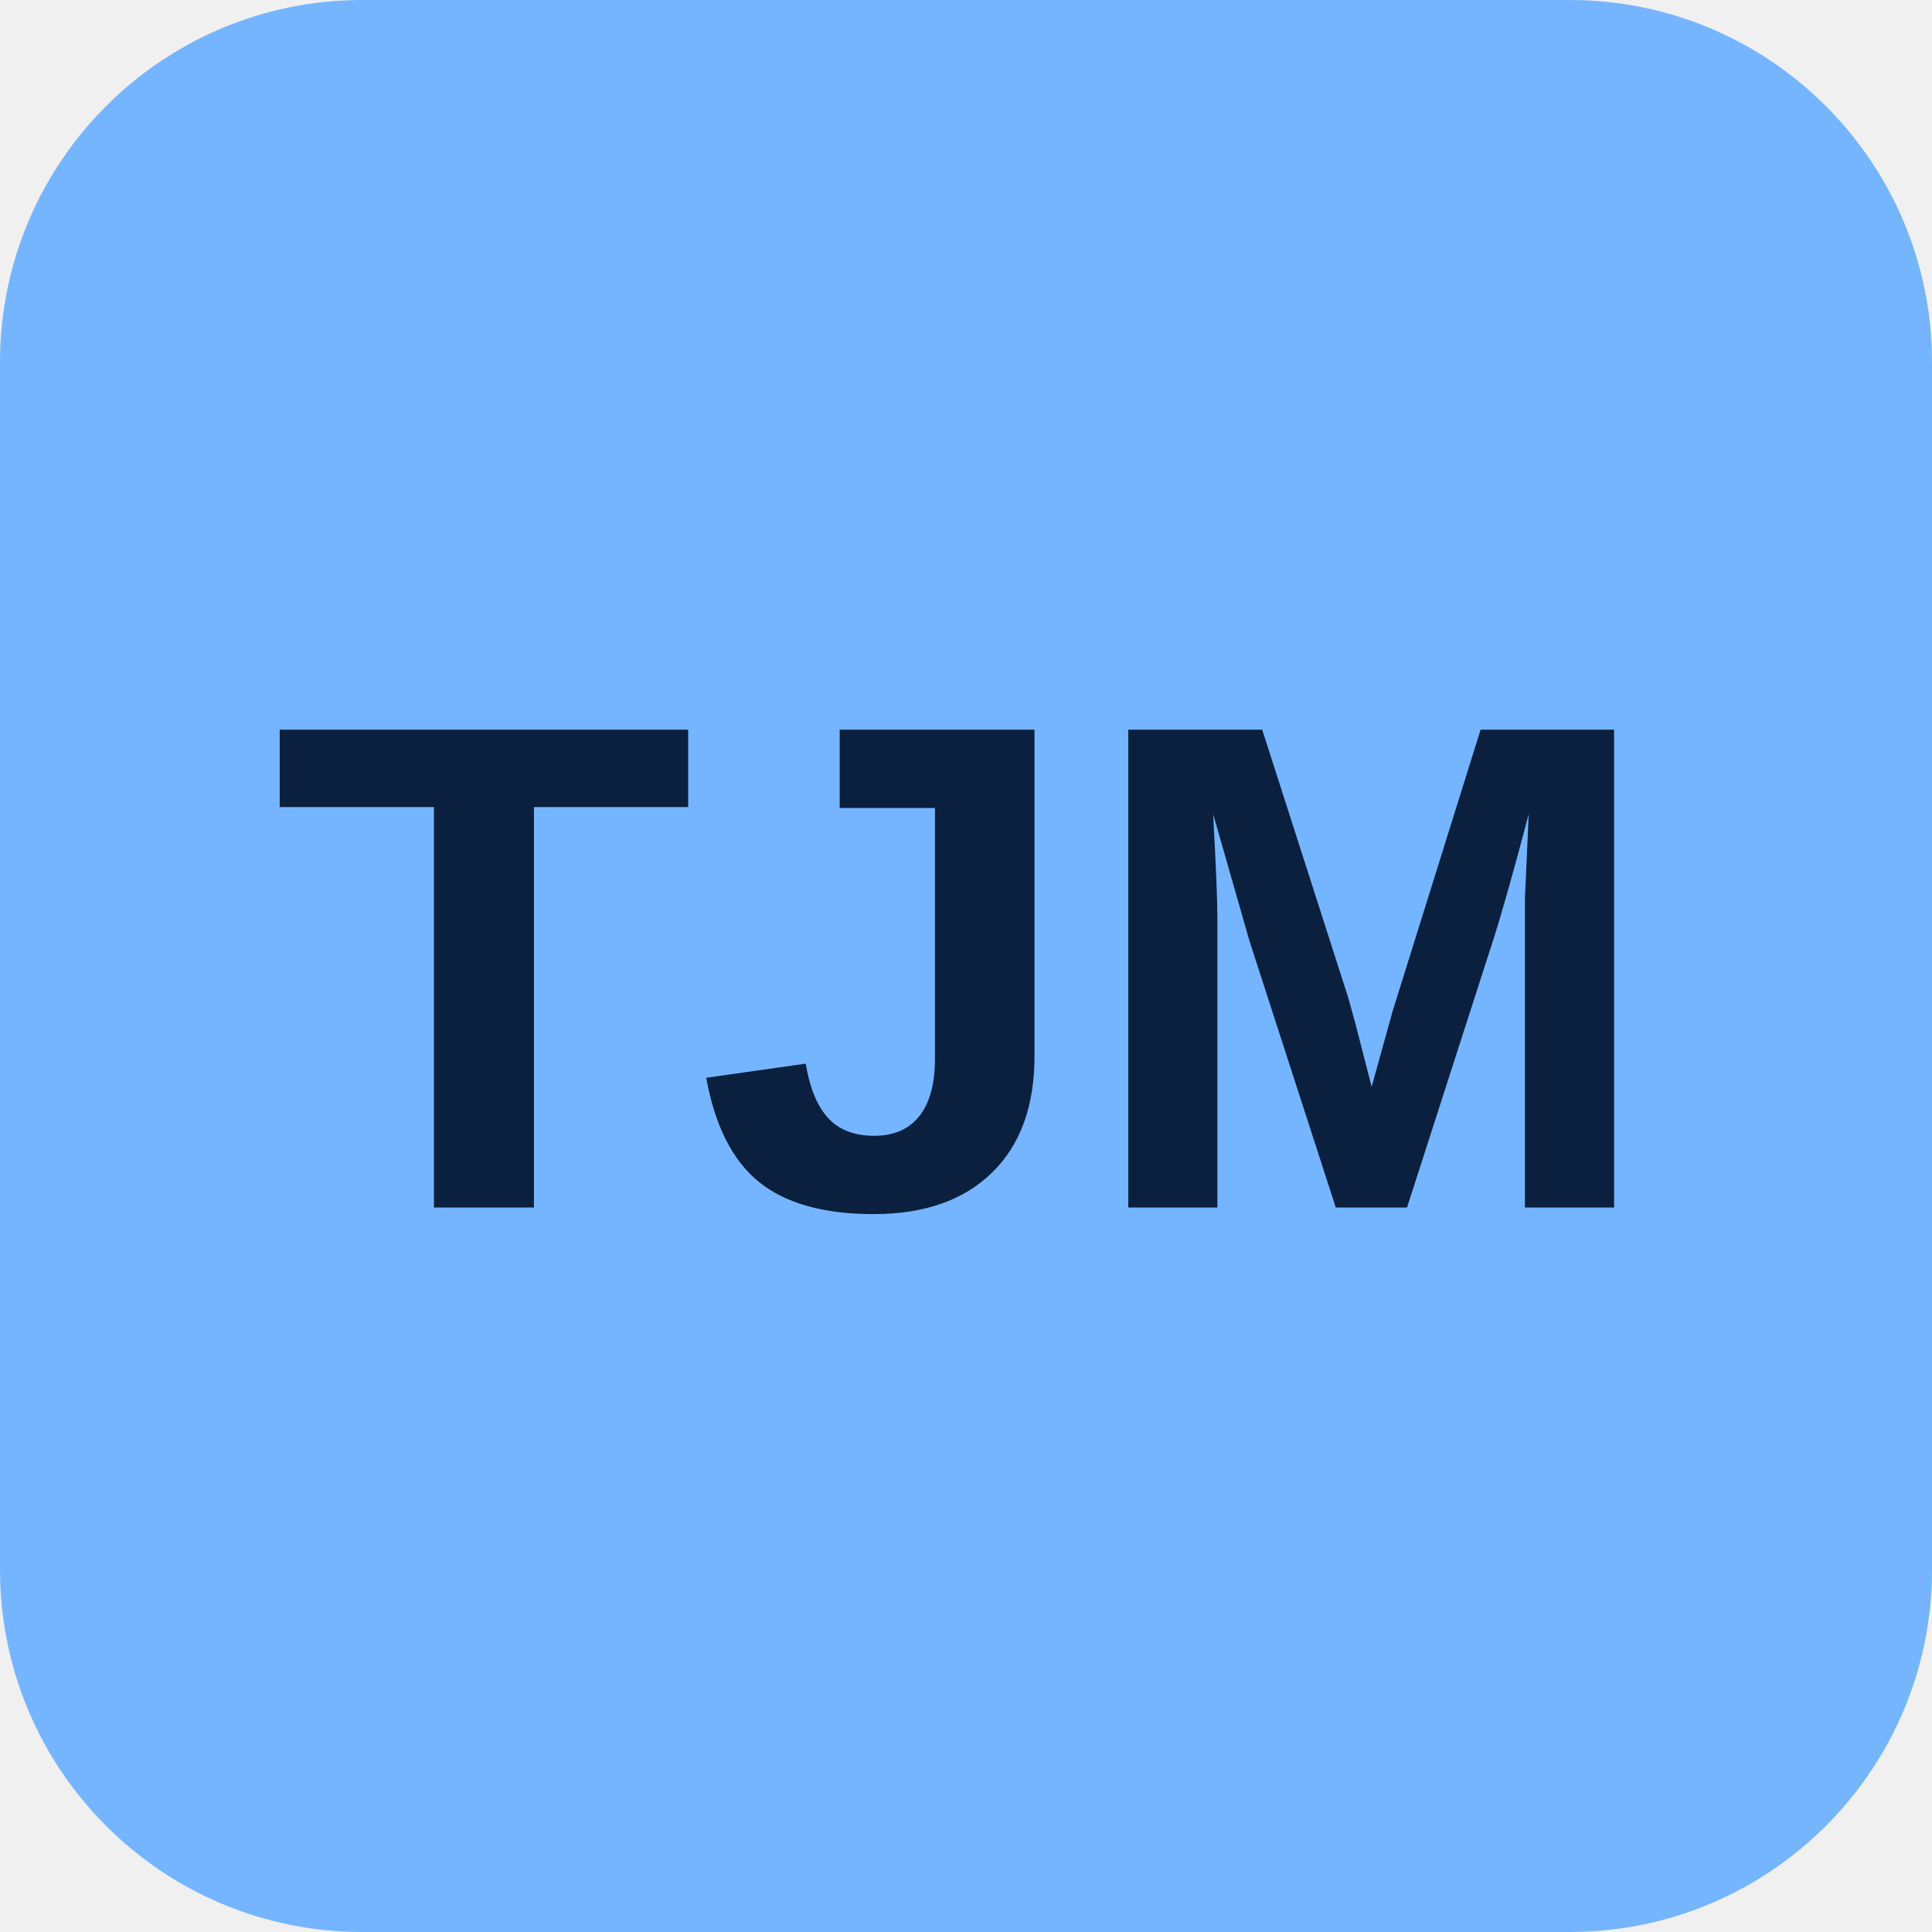
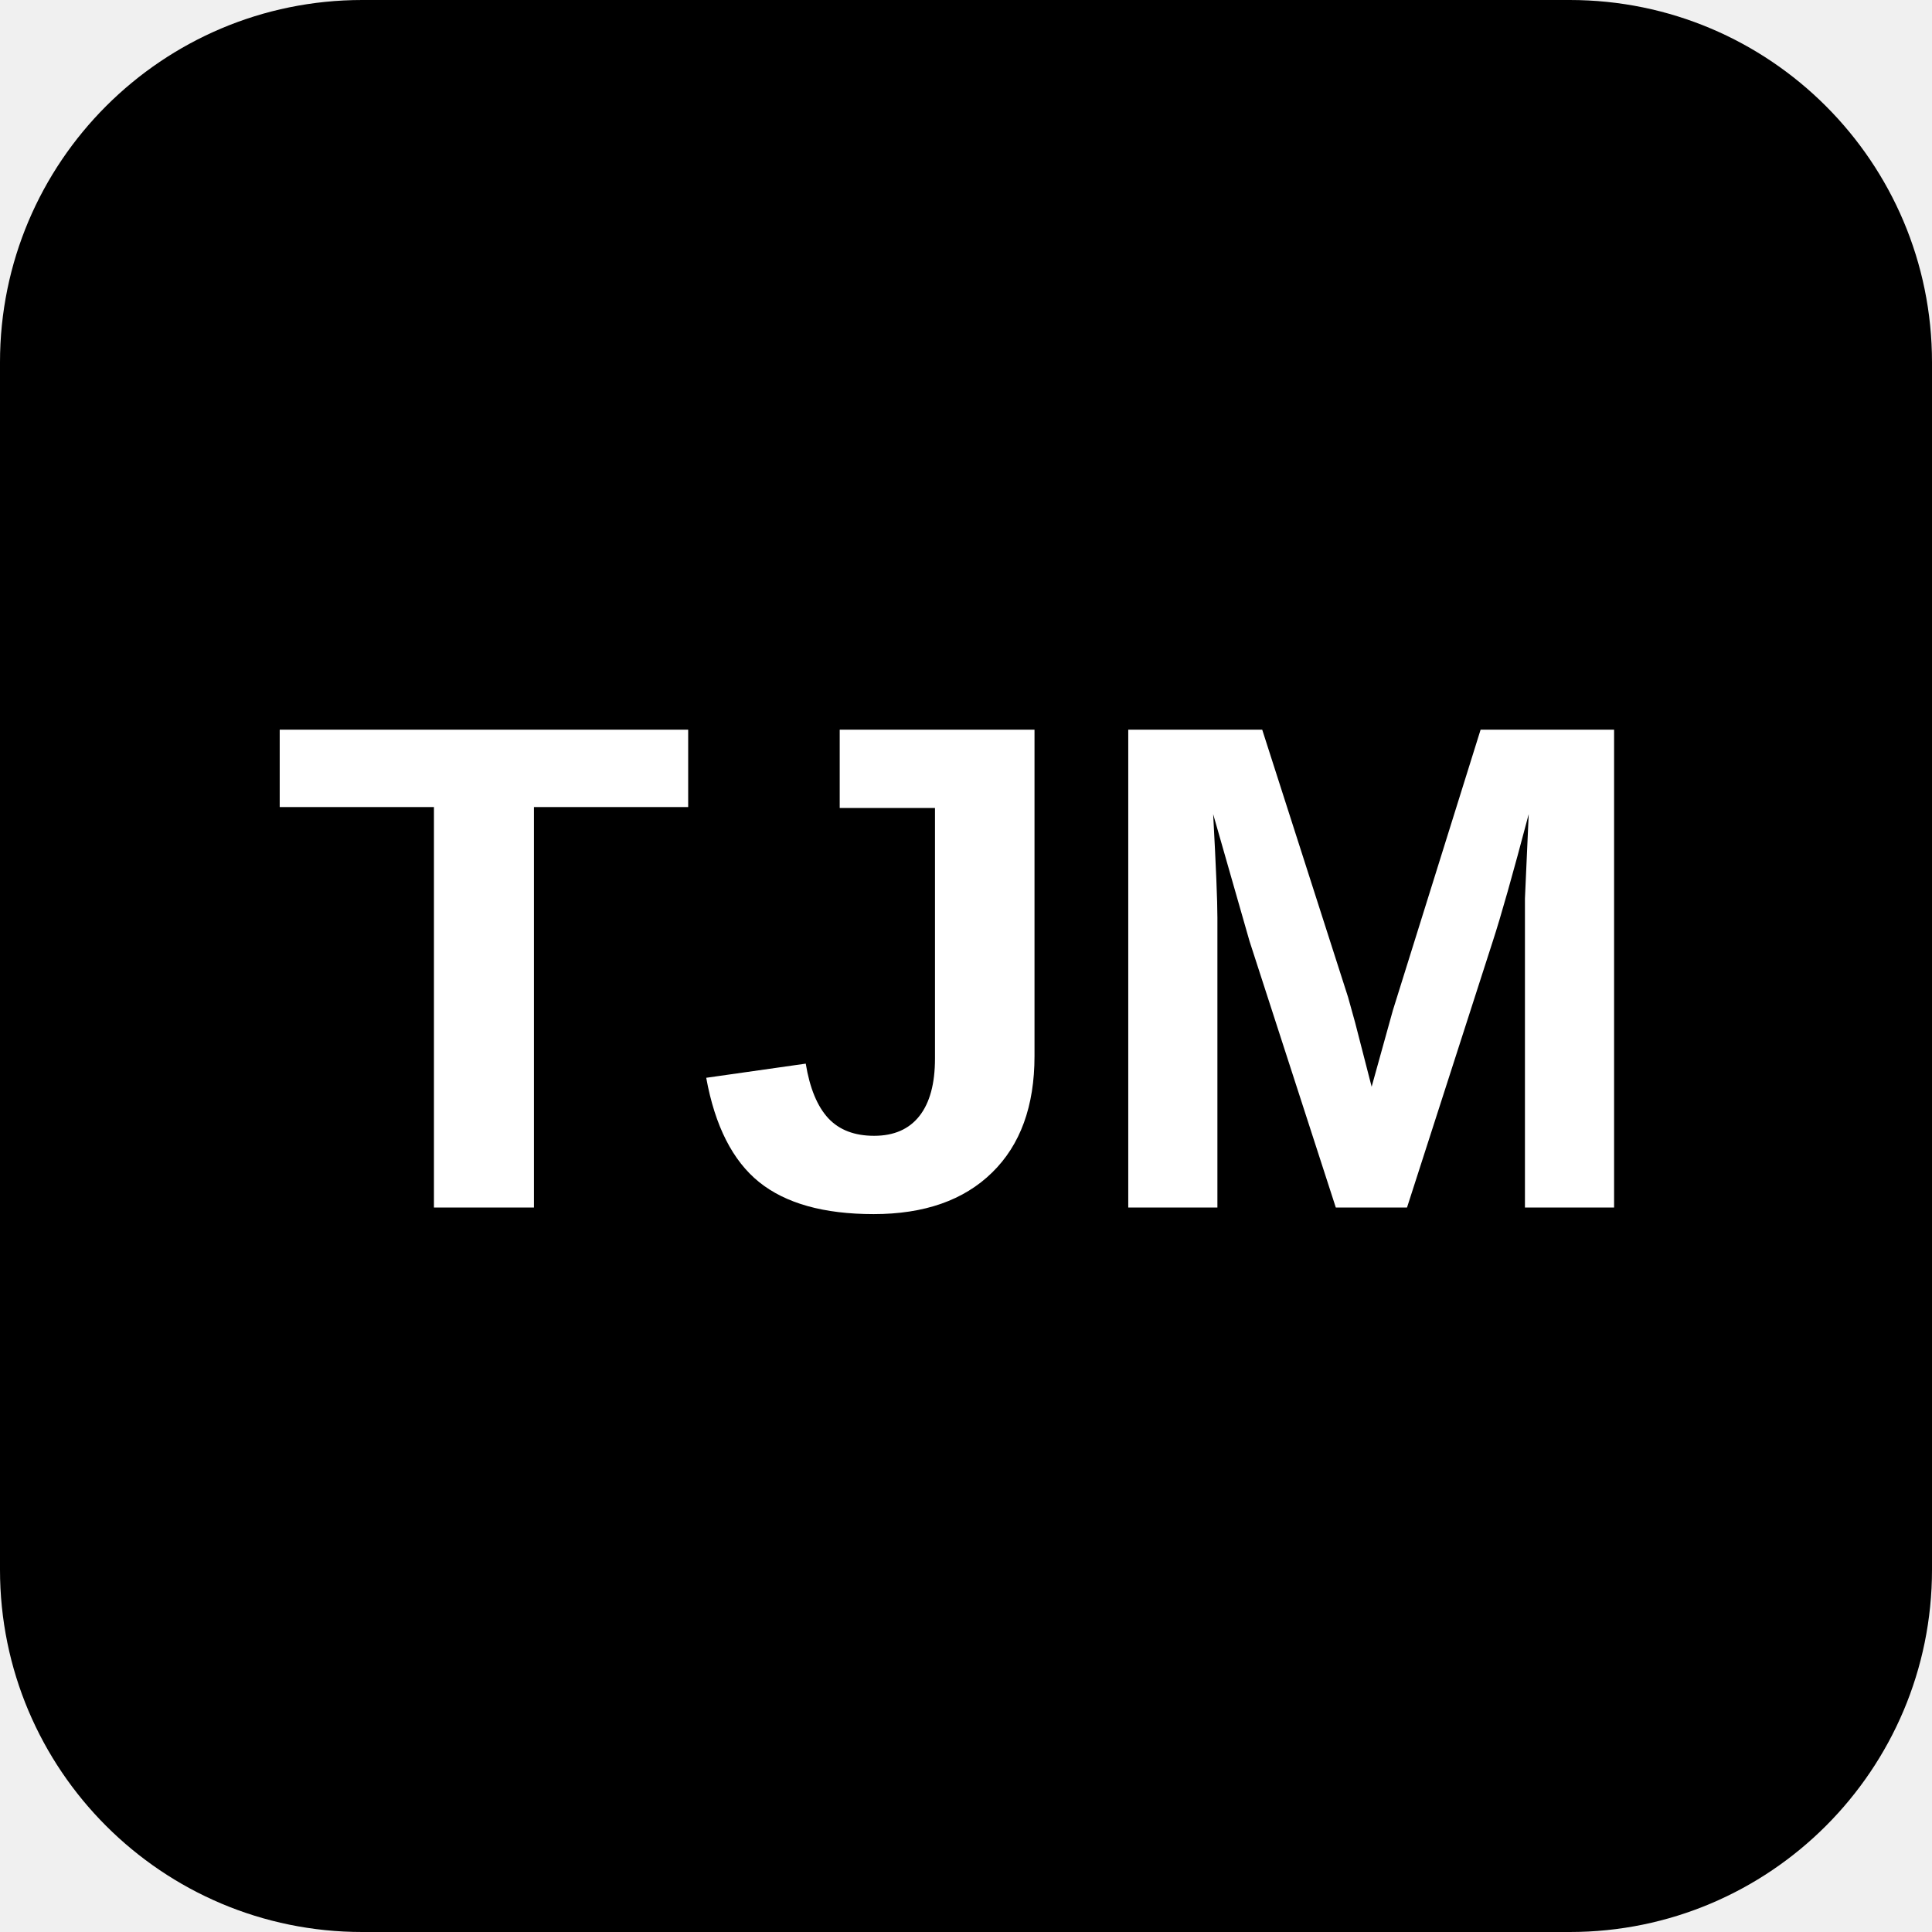
<svg xmlns="http://www.w3.org/2000/svg" viewBox="0 0 64 64">
-   <rect width="64" height="64" rx="12" fill="#75b5ff" />
-   <text x="32" y="40" text-anchor="middle" font-family="Arial,sans-serif" font-size="23" font-weight="700" fill="#0a203e">TJM</text>
+   <rect width="64" height="64" rx="12" fill="#000" />
+   <text x="32" y="40" text-anchor="middle" font-family="Arial,sans-serif" font-size="23" font-weight="700" fill="#fff">TJM</text>
</svg>
